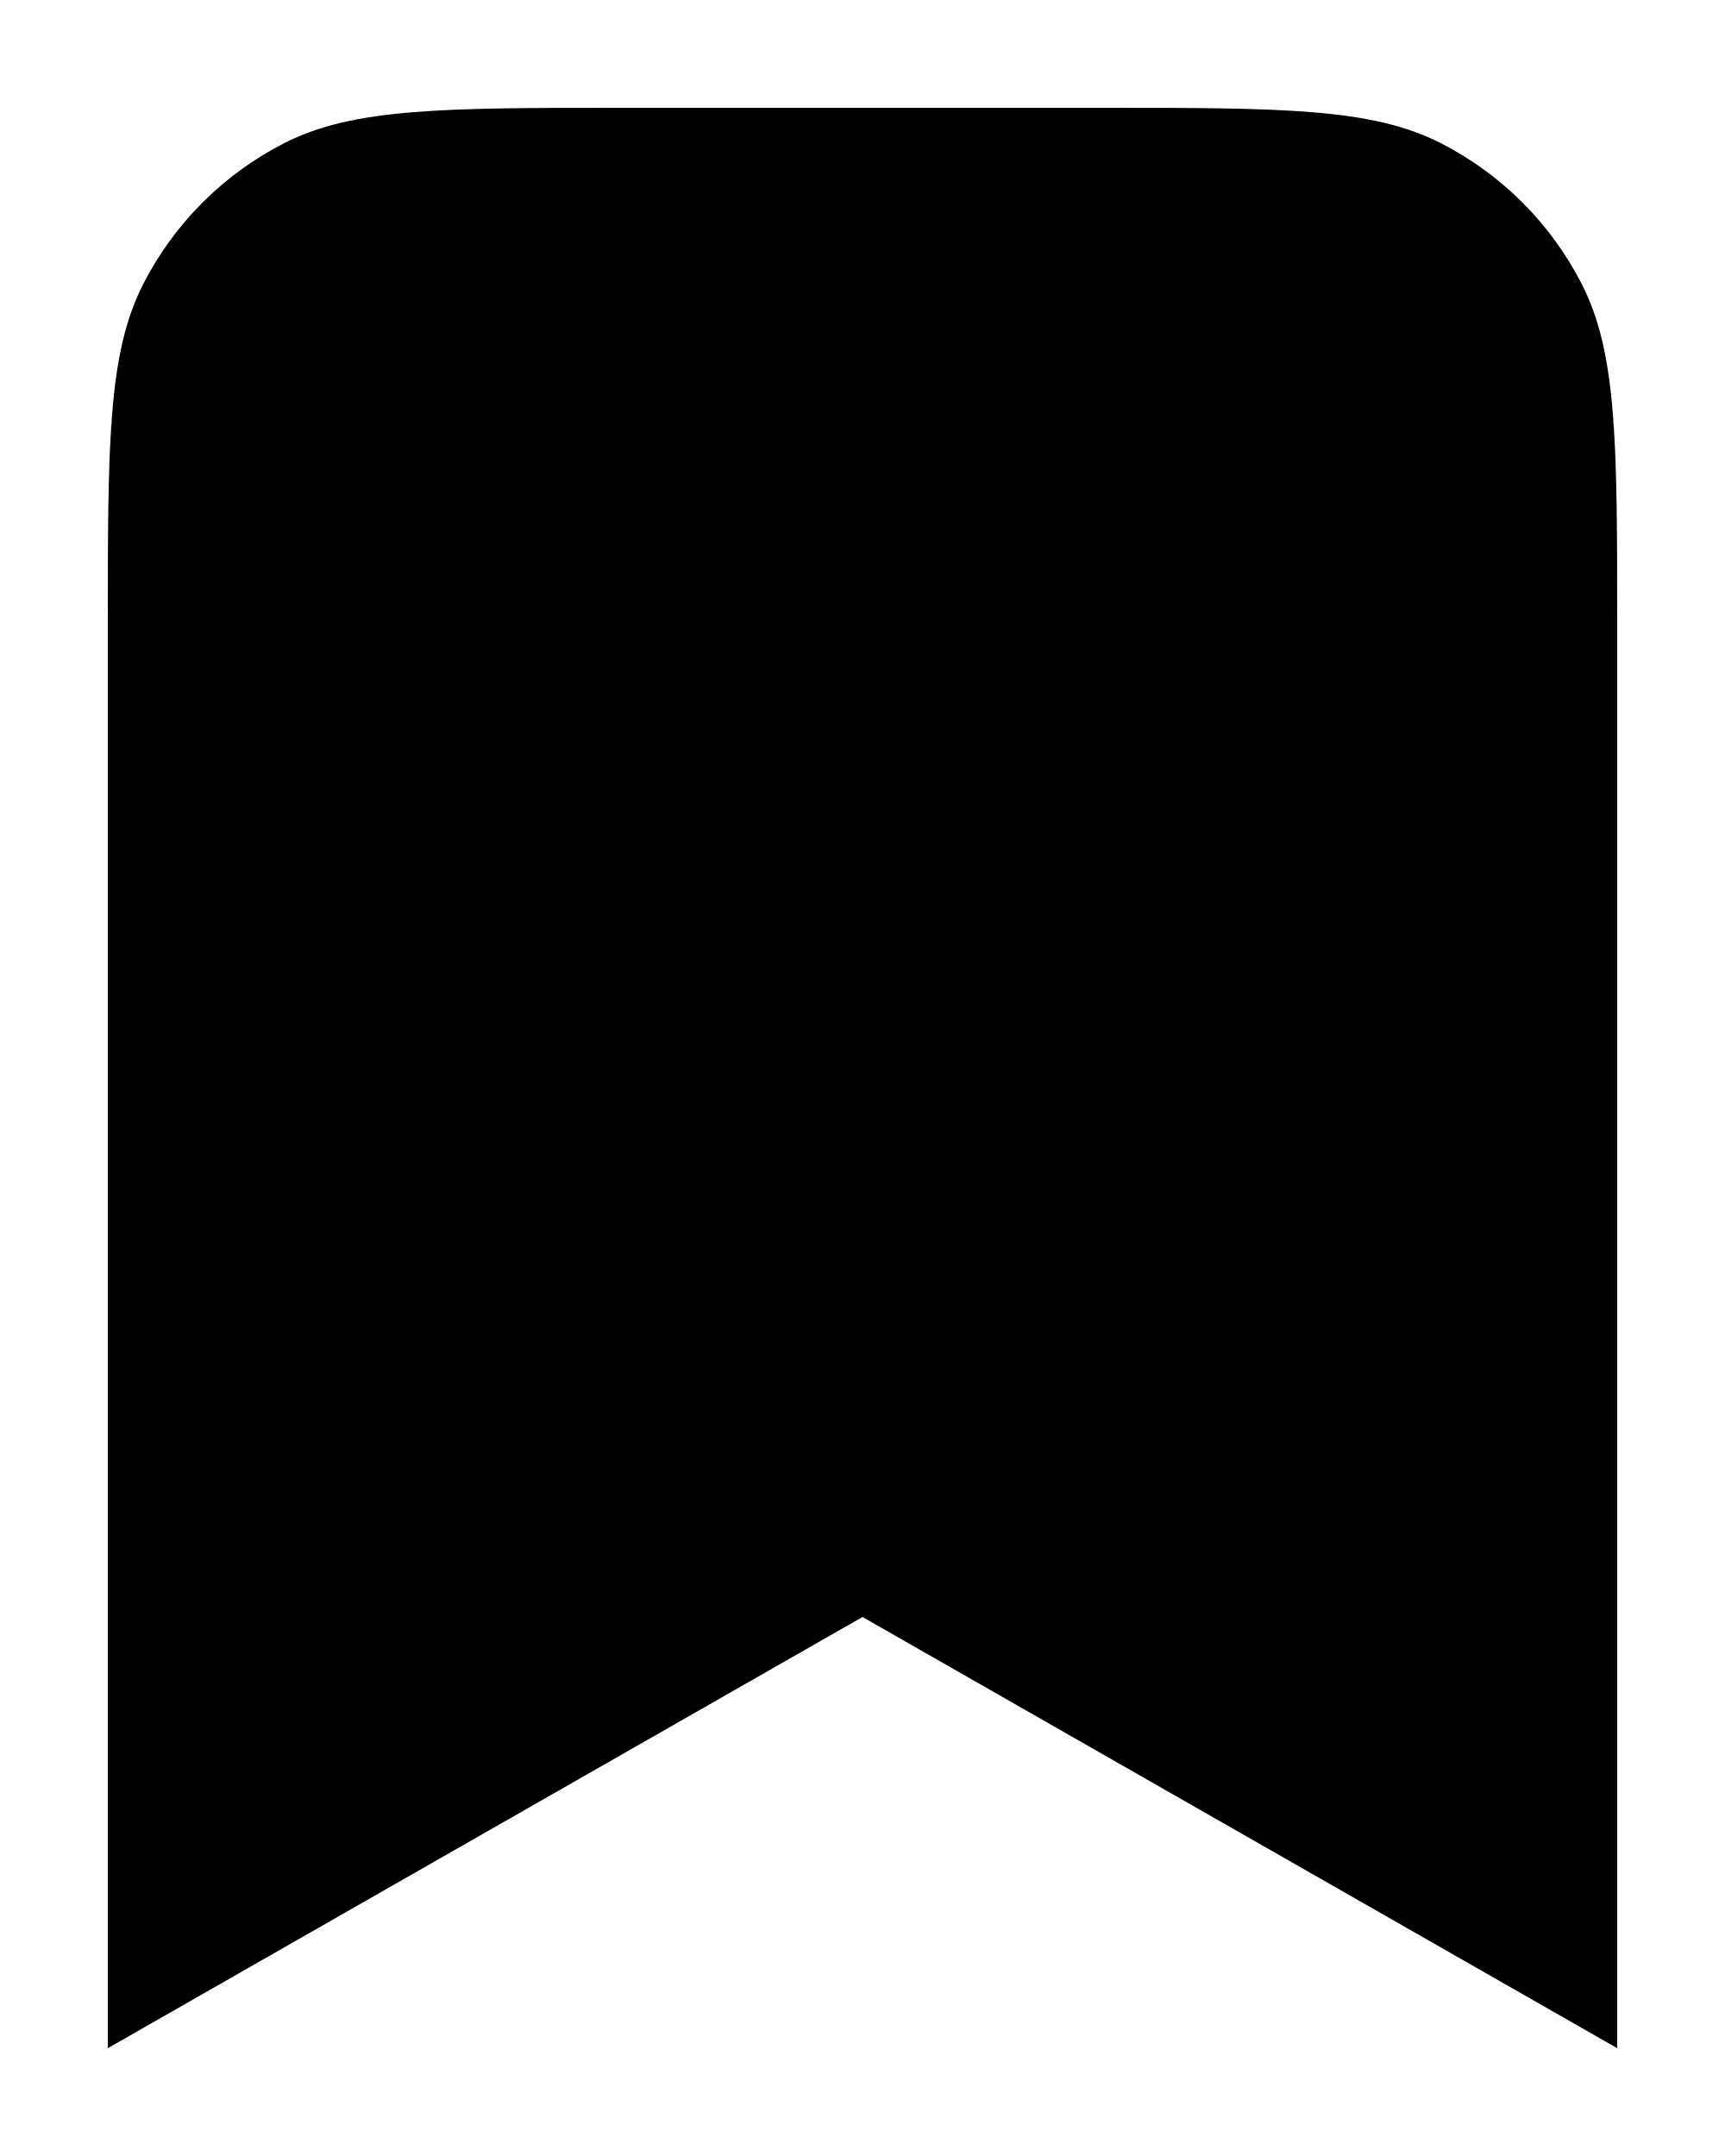
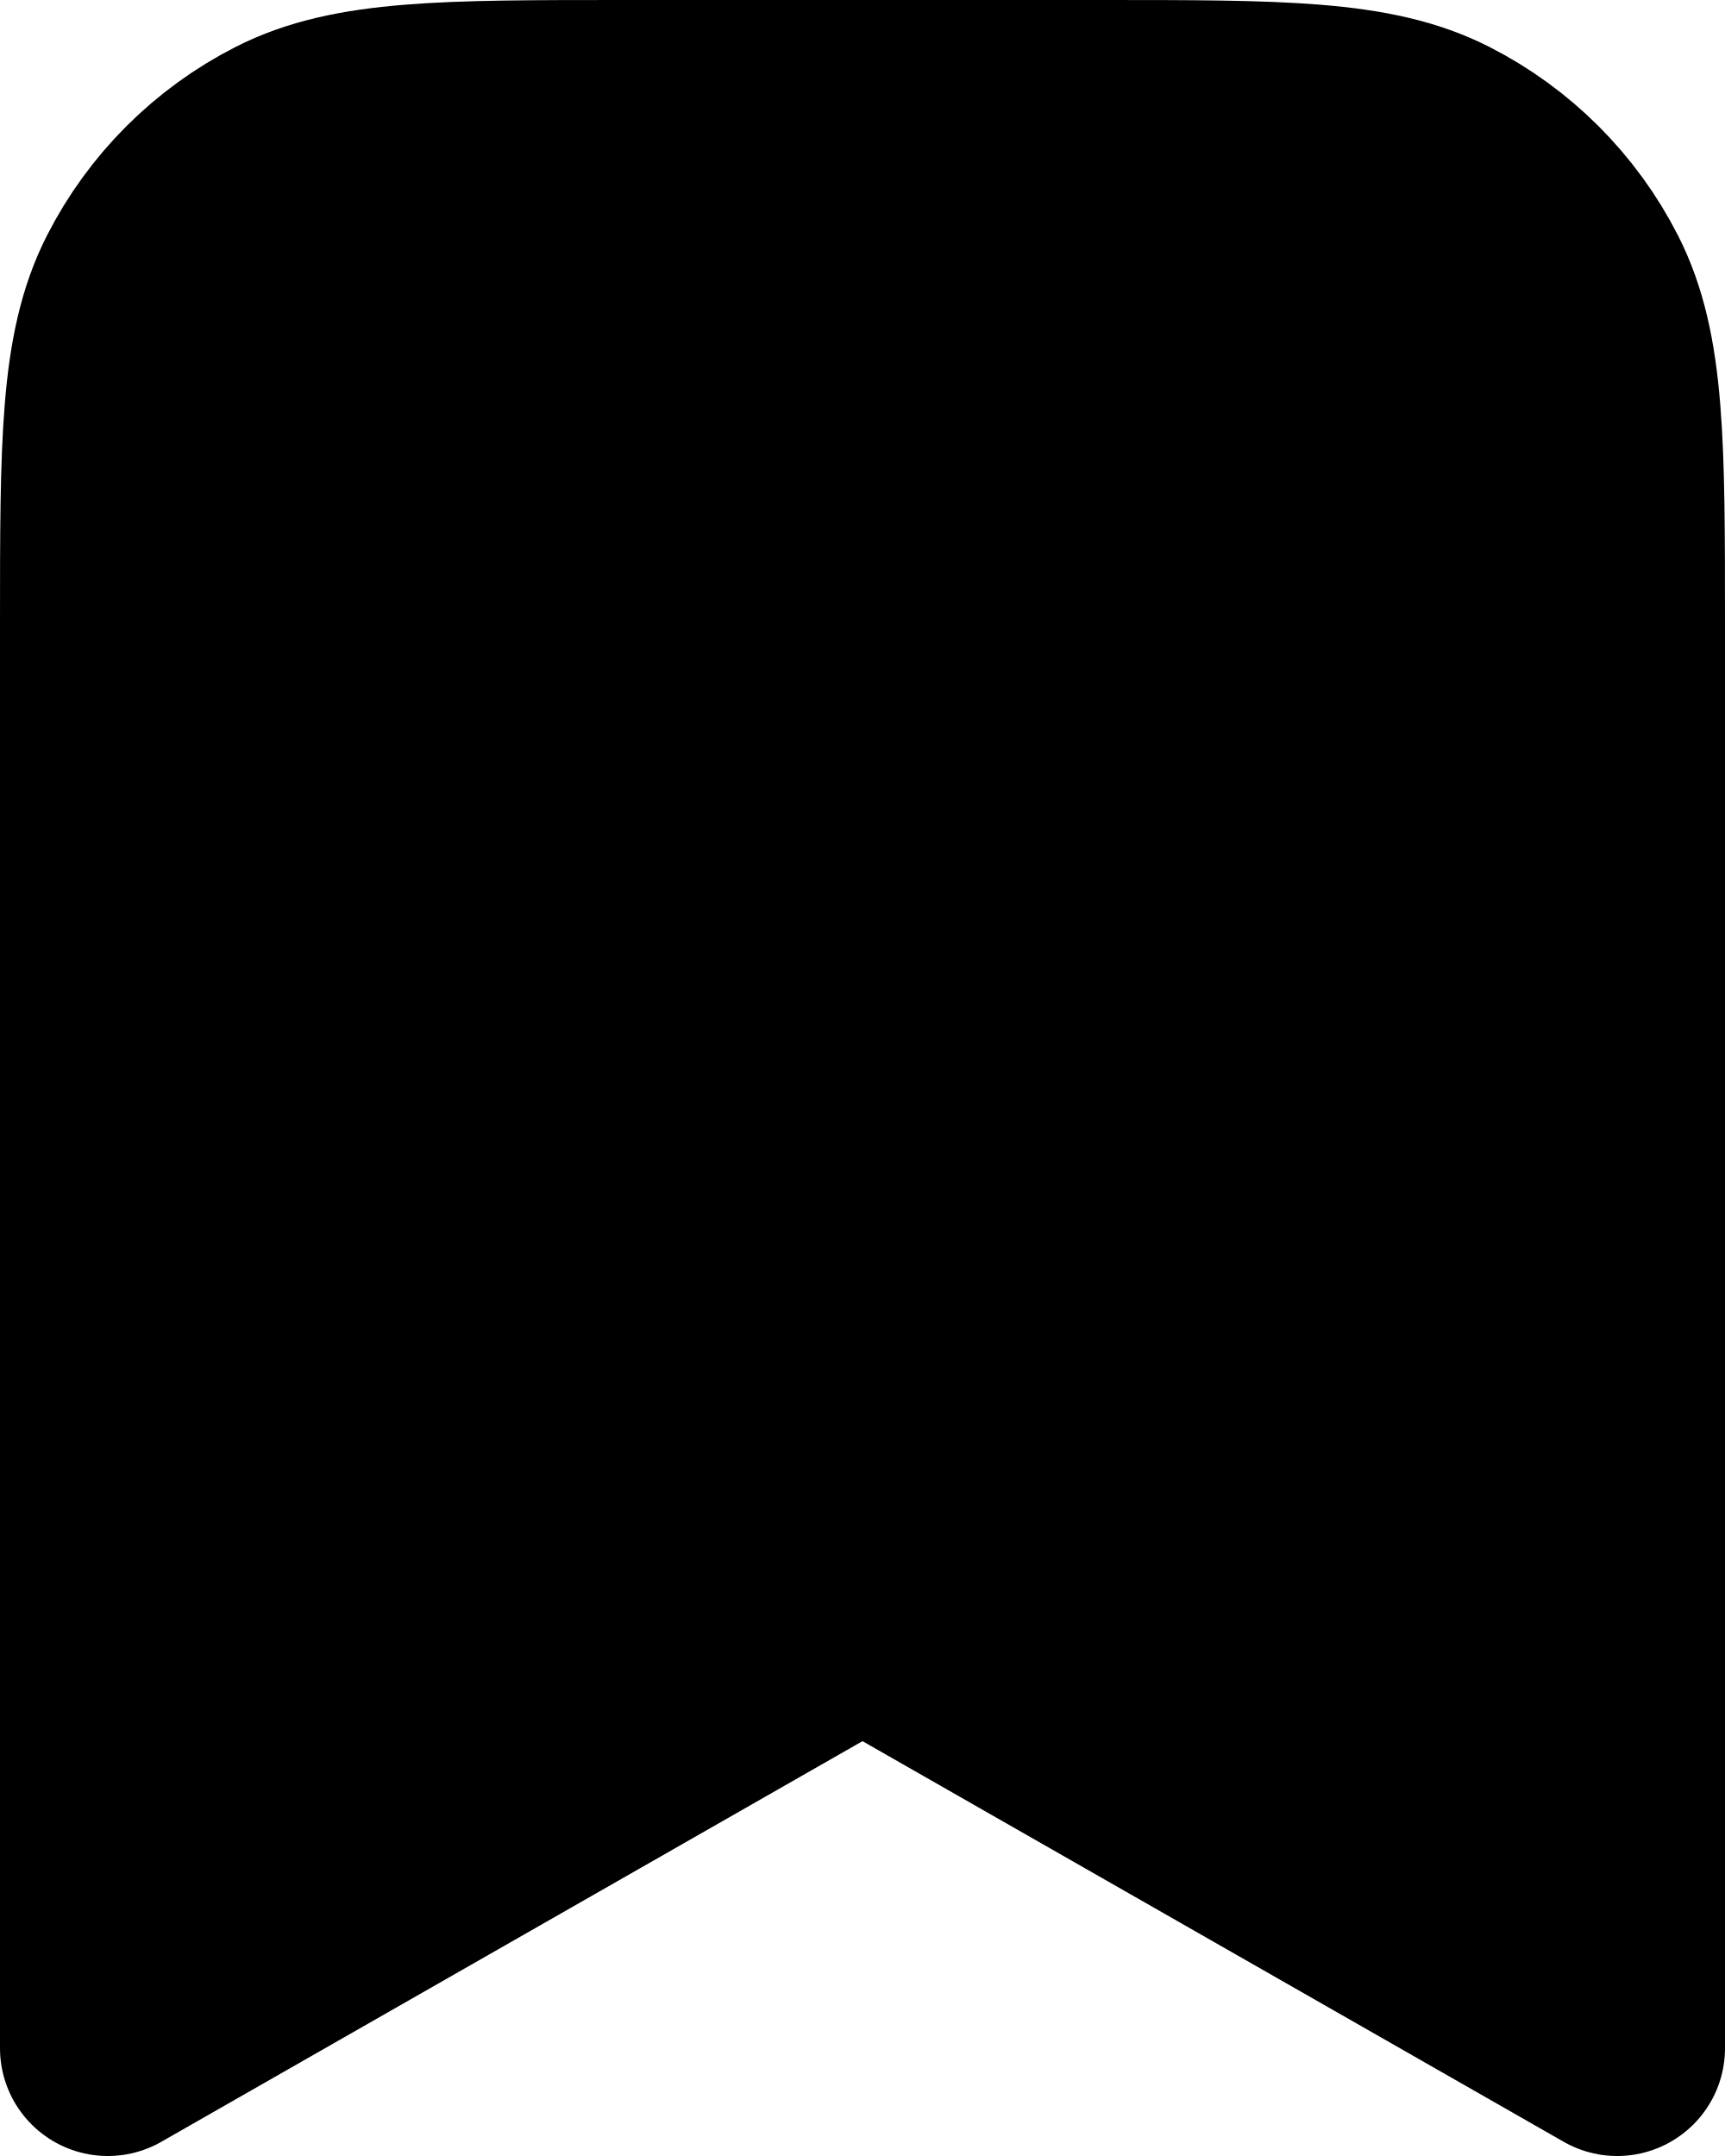
<svg xmlns="http://www.w3.org/2000/svg" viewBox="4 2 16 20" width="16" height="20" fill="none" stroke="black" stroke-width="2" stroke-linecap="round" stroke-linejoin="round">
-   <path d="M5 7.8c0-1.68 0-2.52.327-3.162a3 3 0 0 1 1.311-1.311C7.28 3 8.12 3 9.8 3h4.4c1.68 0 2.52 0 3.162.327a3 3 0 0 1 1.311 1.311C19 5.28 19 6.12 19 7.8V21l-7-4-7 4V7.8Z" fill="black" stroke="none" />
+   <path d="M5 7.8c0-1.68 0-2.52.327-3.162a3 3 0 0 1 1.311-1.311C7.28 3 8.12 3 9.8 3h4.4c1.68 0 2.52 0 3.162.327a3 3 0 0 1 1.311 1.311C19 5.28 19 6.12 19 7.8V21l-7-4-7 4V7.8Z" fill="black" />
</svg>
